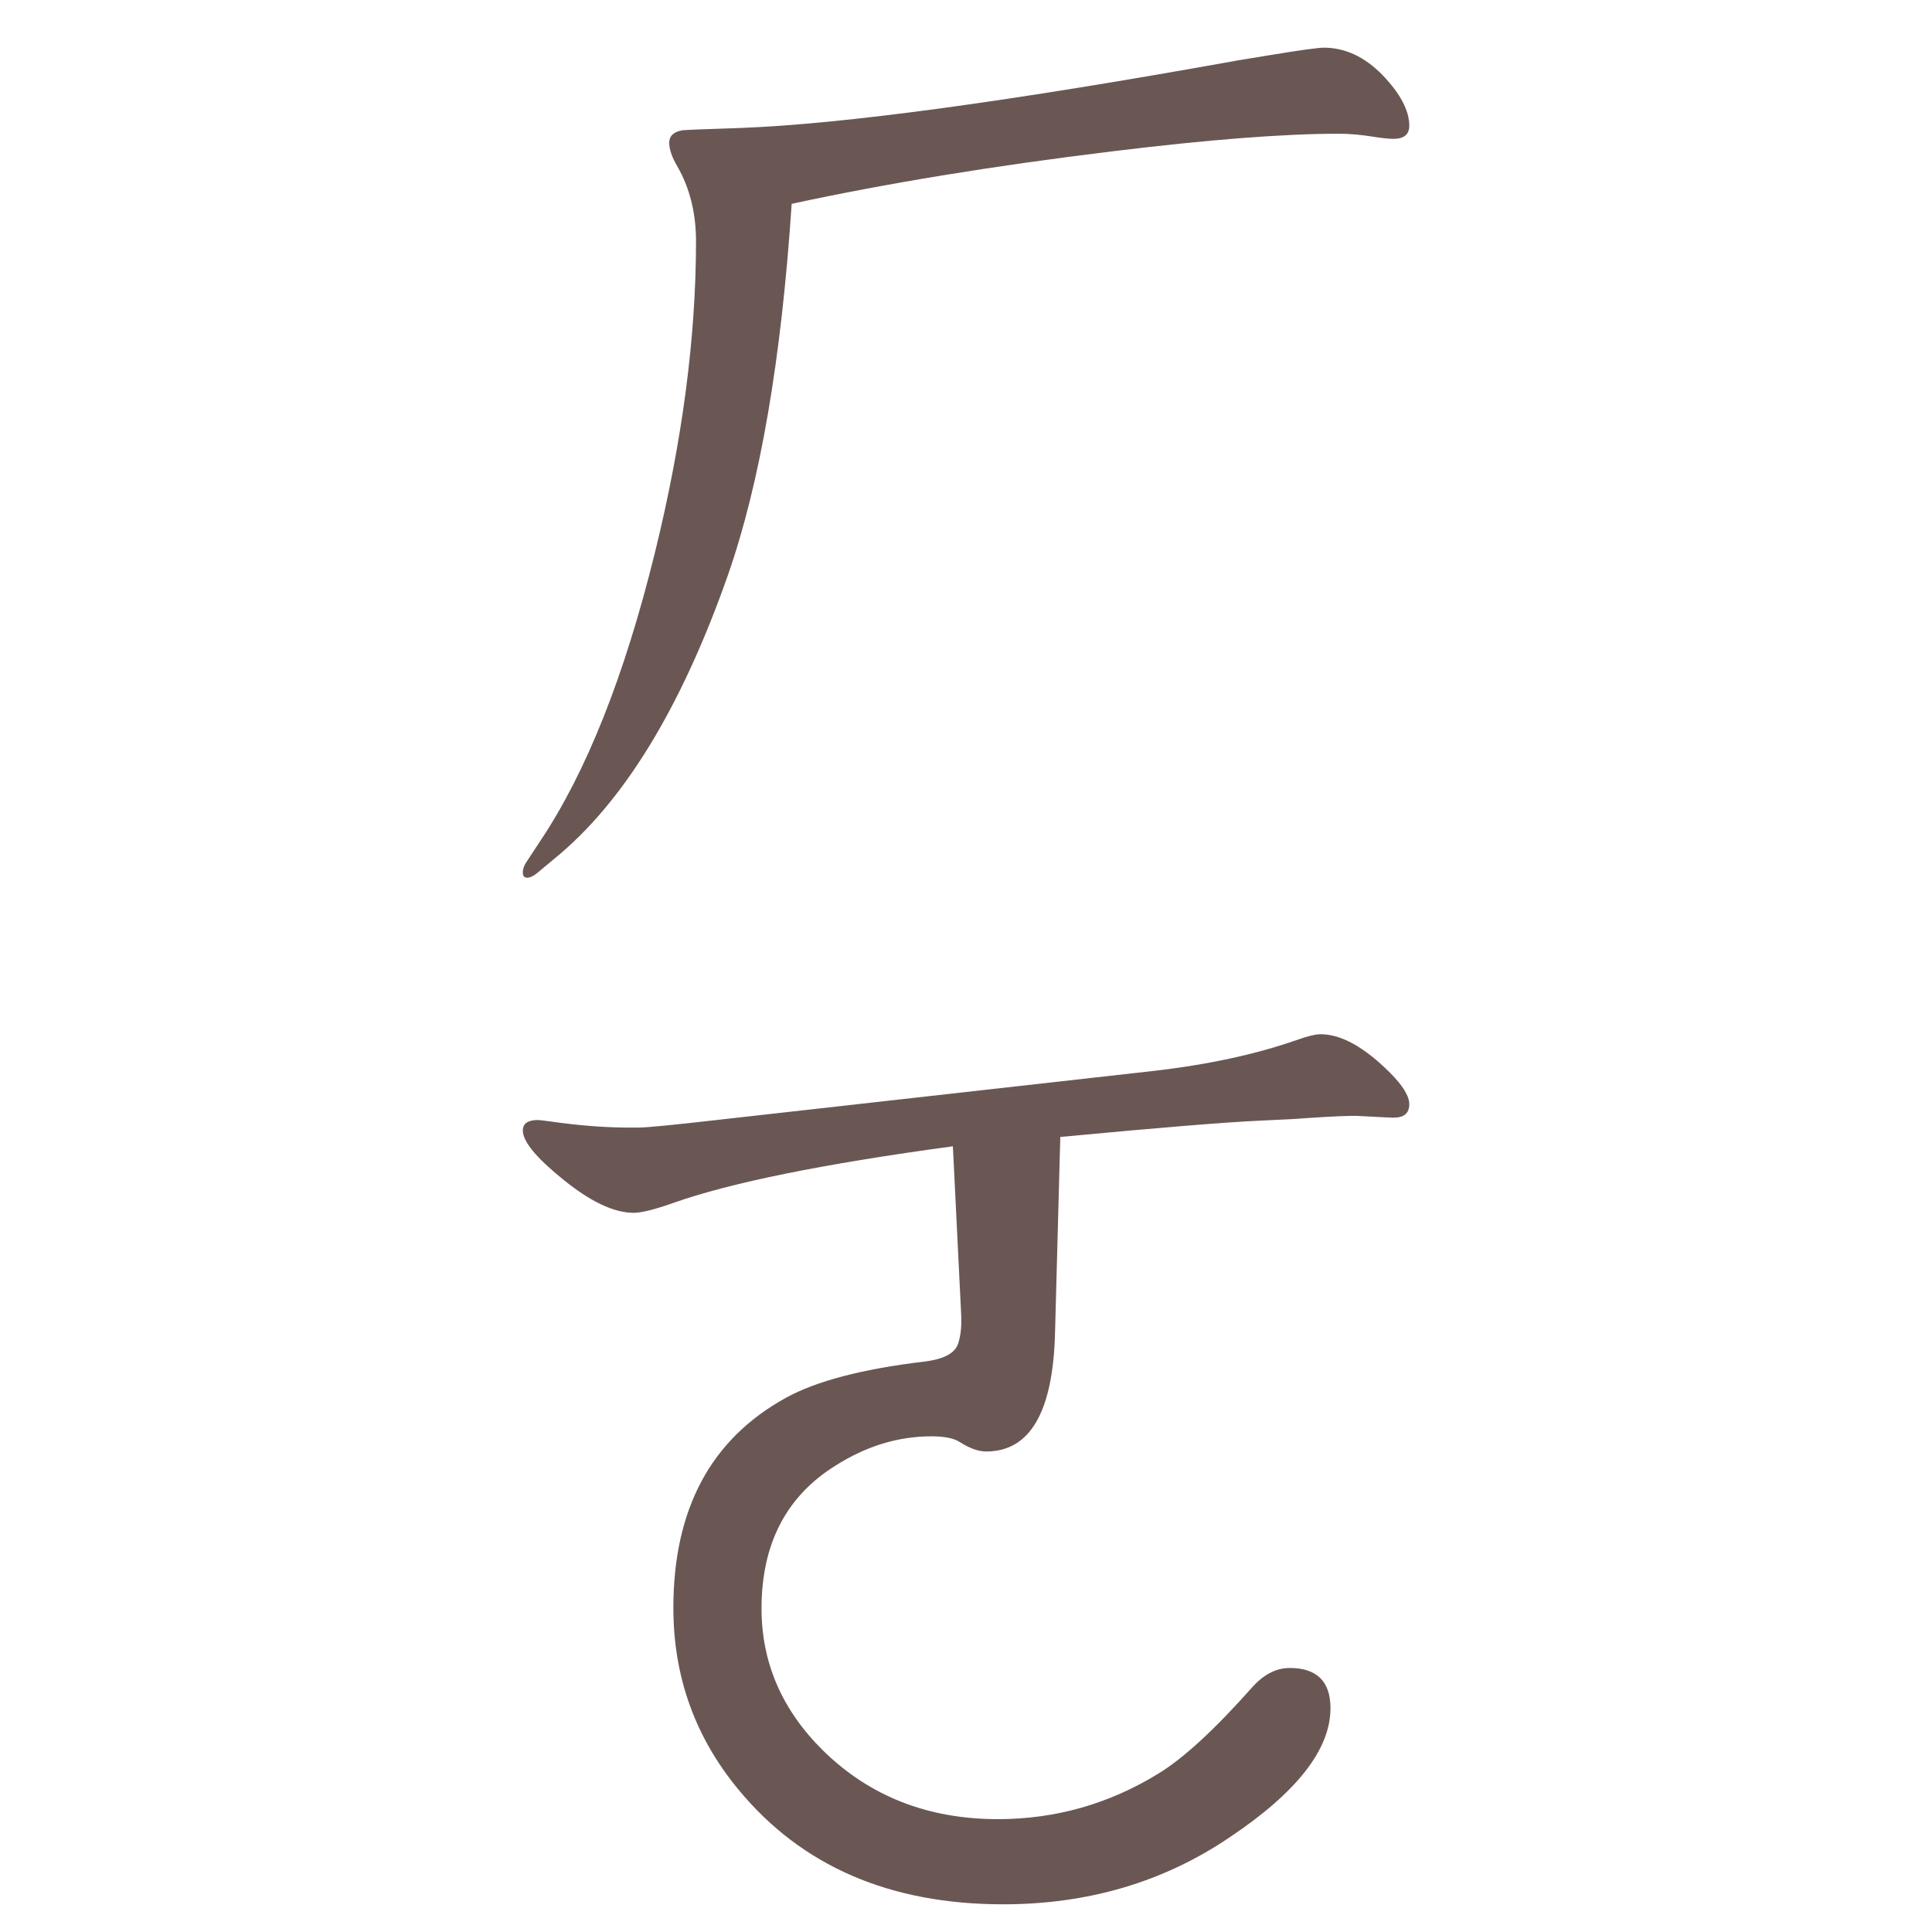
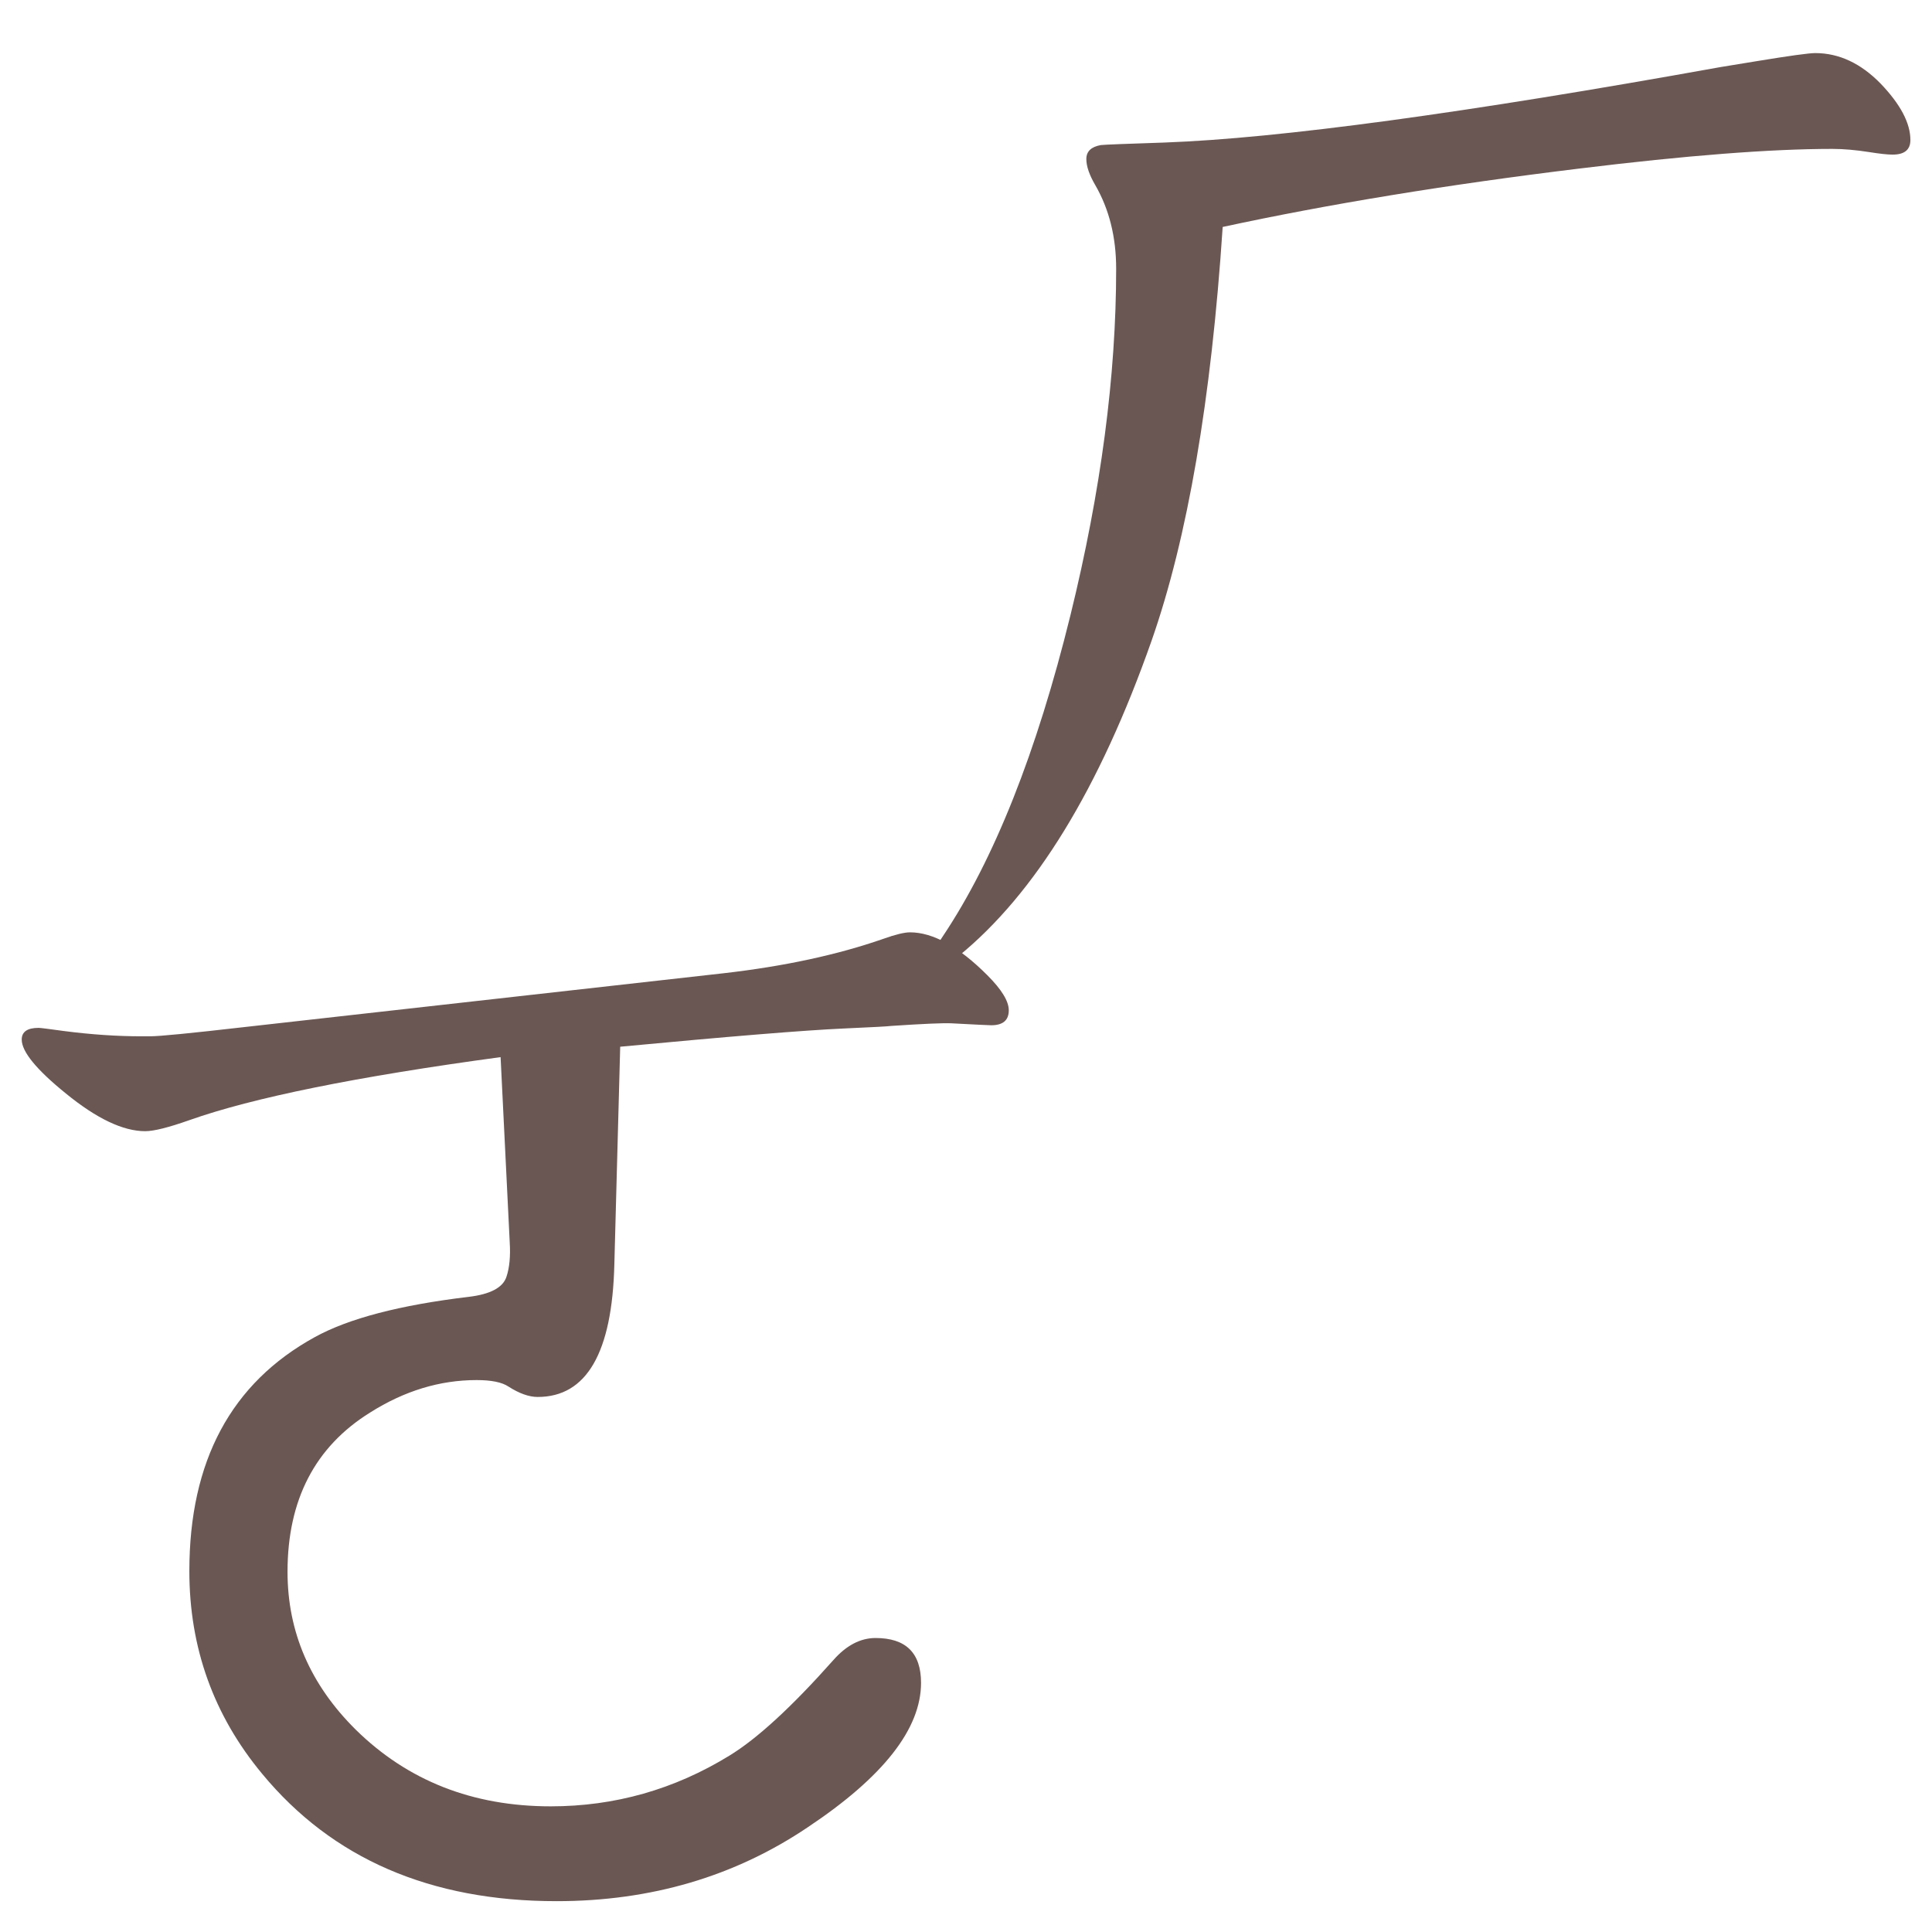
- <svg xmlns="http://www.w3.org/2000/svg" width="24mm" height="24mm" viewBox="0 0 24 24" version="1.1" id="svg3550">
-   <defs id="defs3544" />
-   <g id="layer1" transform="translate(-256.3631,-192.8631)">
-     <g id="g2220" transform="matrix(0.8210913,0,0,0.8210913,47.49724,95.6477)">
-       <rect style="fill:none;fill-opacity:0.6;stroke-width:0.083" id="rect233-5-7-5-9-6-8-0" width="29.229" height="29.229" x="254.376" y="118.398" />
-       <g id="g5413-3" transform="matrix(0.4789699,0,0,0.4789699,218.828,80.74687)">
+ <svg xmlns="http://www.w3.org/2000/svg" width="24mm" height="24mm" viewBox="0 0 24 24" version="1.1" id="svg5888">
+   <defs id="defs5882" />
+   <g id="layer1" transform="translate(284.8988,154.119)">
+     <g id="g5864" transform="translate(-541.8894,-275.1315)">
+       <rect style="fill:none;fill-opacity:0.6;stroke-width:0.068" id="rect233-5-7-5-9-6-8-0" width="24" height="24" x="256.991" y="121.012" />
+       <g id="g5413-3" transform="matrix(0.4379154,0,0,0.4379154,228.7276,86.58879)">
        <rect style="fill:none;fill-opacity:0.6;stroke-width:0.083" id="rect233-3-9-6" width="29.229" height="29.229" x="90.116" y="78.608" />
        <path d="m 99.224,85.044 q -0.486,7.36 -2.015,11.733 -2.213,6.298 -5.488,8.961 l -0.54,0.45 q -0.18,0.144 -0.306,0.144 -0.144,0 -0.144,-0.162 0,-0.18 0.144,-0.378 l 0.414,-0.63 q 2.177,-3.257 3.617,-9.105 1.296,-5.273 1.296,-9.825 0,-1.35 -0.594,-2.375 -0.252,-0.432 -0.252,-0.738 0,-0.324 0.414,-0.396 0.162,-0.018 1.817,-0.072 4.877,-0.18 15.764,-2.141 l 0.99,-0.162 q 1.422,-0.234 1.692,-0.234 1.008,0 1.853,0.864 0.846,0.882 0.846,1.602 0,0.414 -0.504,0.414 -0.216,0 -0.666,-0.072 -0.576,-0.09 -1.044,-0.09 -2.627,0 -7.18,0.558 -5.614,0.684 -10.113,1.656 z" style="font-weight:bold;font-size:11.289px;line-height:1.25;font-family:MOESongUN;-inkscape-font-specification:'MOESongUN Bold';letter-spacing:0px;word-spacing:0px;fill:#6a5753;fill-opacity:1;stroke-width:0.864" id="path574-5-1" />
      </g>
-       <g id="g4676-2" transform="matrix(0.4789699,0,0,0.4789699,237.9757,6.10947)">
+       <g id="g4676-2" transform="matrix(0.4379154,0,0,0.4379154,235.0341,15.62486)">
        <rect style="fill:none;fill-opacity:0.6;stroke-width:0.083" id="rect233-6-1-8-9" width="29.229" height="29.229" x="50.139" y="266.233" />
        <path d="m 64.339,270.645 q -6.12,0.829 -8.829,1.788 -0.885,0.313 -1.253,0.313 -0.94,0 -2.249,-1.069 -1.253,-1.014 -1.253,-1.53 0,-0.332 0.479,-0.332 0.074,0 0.737,0.092 1.143,0.147 2.175,0.147 h 0.258 q 0.387,0 2.636,-0.258 l 13.622,-1.53 q 2.581,-0.295 4.535,-0.977 0.516,-0.184 0.756,-0.184 0.977,0 2.194,1.217 0.608,0.608 0.608,0.995 0,0.424 -0.498,0.424 -0.092,0 -1.124,-0.055 -0.332,-0.018 -1.714,0.074 -0.111,0.018 -1.364,0.074 -1.641,0.074 -6.323,0.516 l -0.166,6.175 q -0.092,3.76 -2.175,3.76 -0.369,0 -0.829,-0.295 -0.276,-0.184 -0.903,-0.184 -1.567,0 -3.023,0.922 -2.341,1.456 -2.341,4.516 0,2.562 1.935,4.479 2.212,2.175 5.53,2.175 2.728,0 5.069,-1.438 1.18,-0.719 2.949,-2.71 0.553,-0.627 1.198,-0.627 1.29,0 1.29,1.272 0,1.954 -3.207,4.092 -3.115,2.101 -7.134,2.101 -5.364,0 -8.35,-3.613 -2.065,-2.488 -2.065,-5.751 0,-4.682 3.558,-6.636 1.438,-0.793 4.369,-1.143 0.922,-0.111 1.069,-0.571 0.129,-0.387 0.092,-0.977 z" style="font-weight:bold;font-size:11.289px;line-height:1.25;font-family:MOESongUN;-inkscape-font-specification:'MOESongUN Bold';letter-spacing:0px;word-spacing:0px;fill:#6a5753;fill-opacity:1;stroke-width:0.885" id="path604-0-3" />
      </g>
    </g>
  </g>
</svg>
